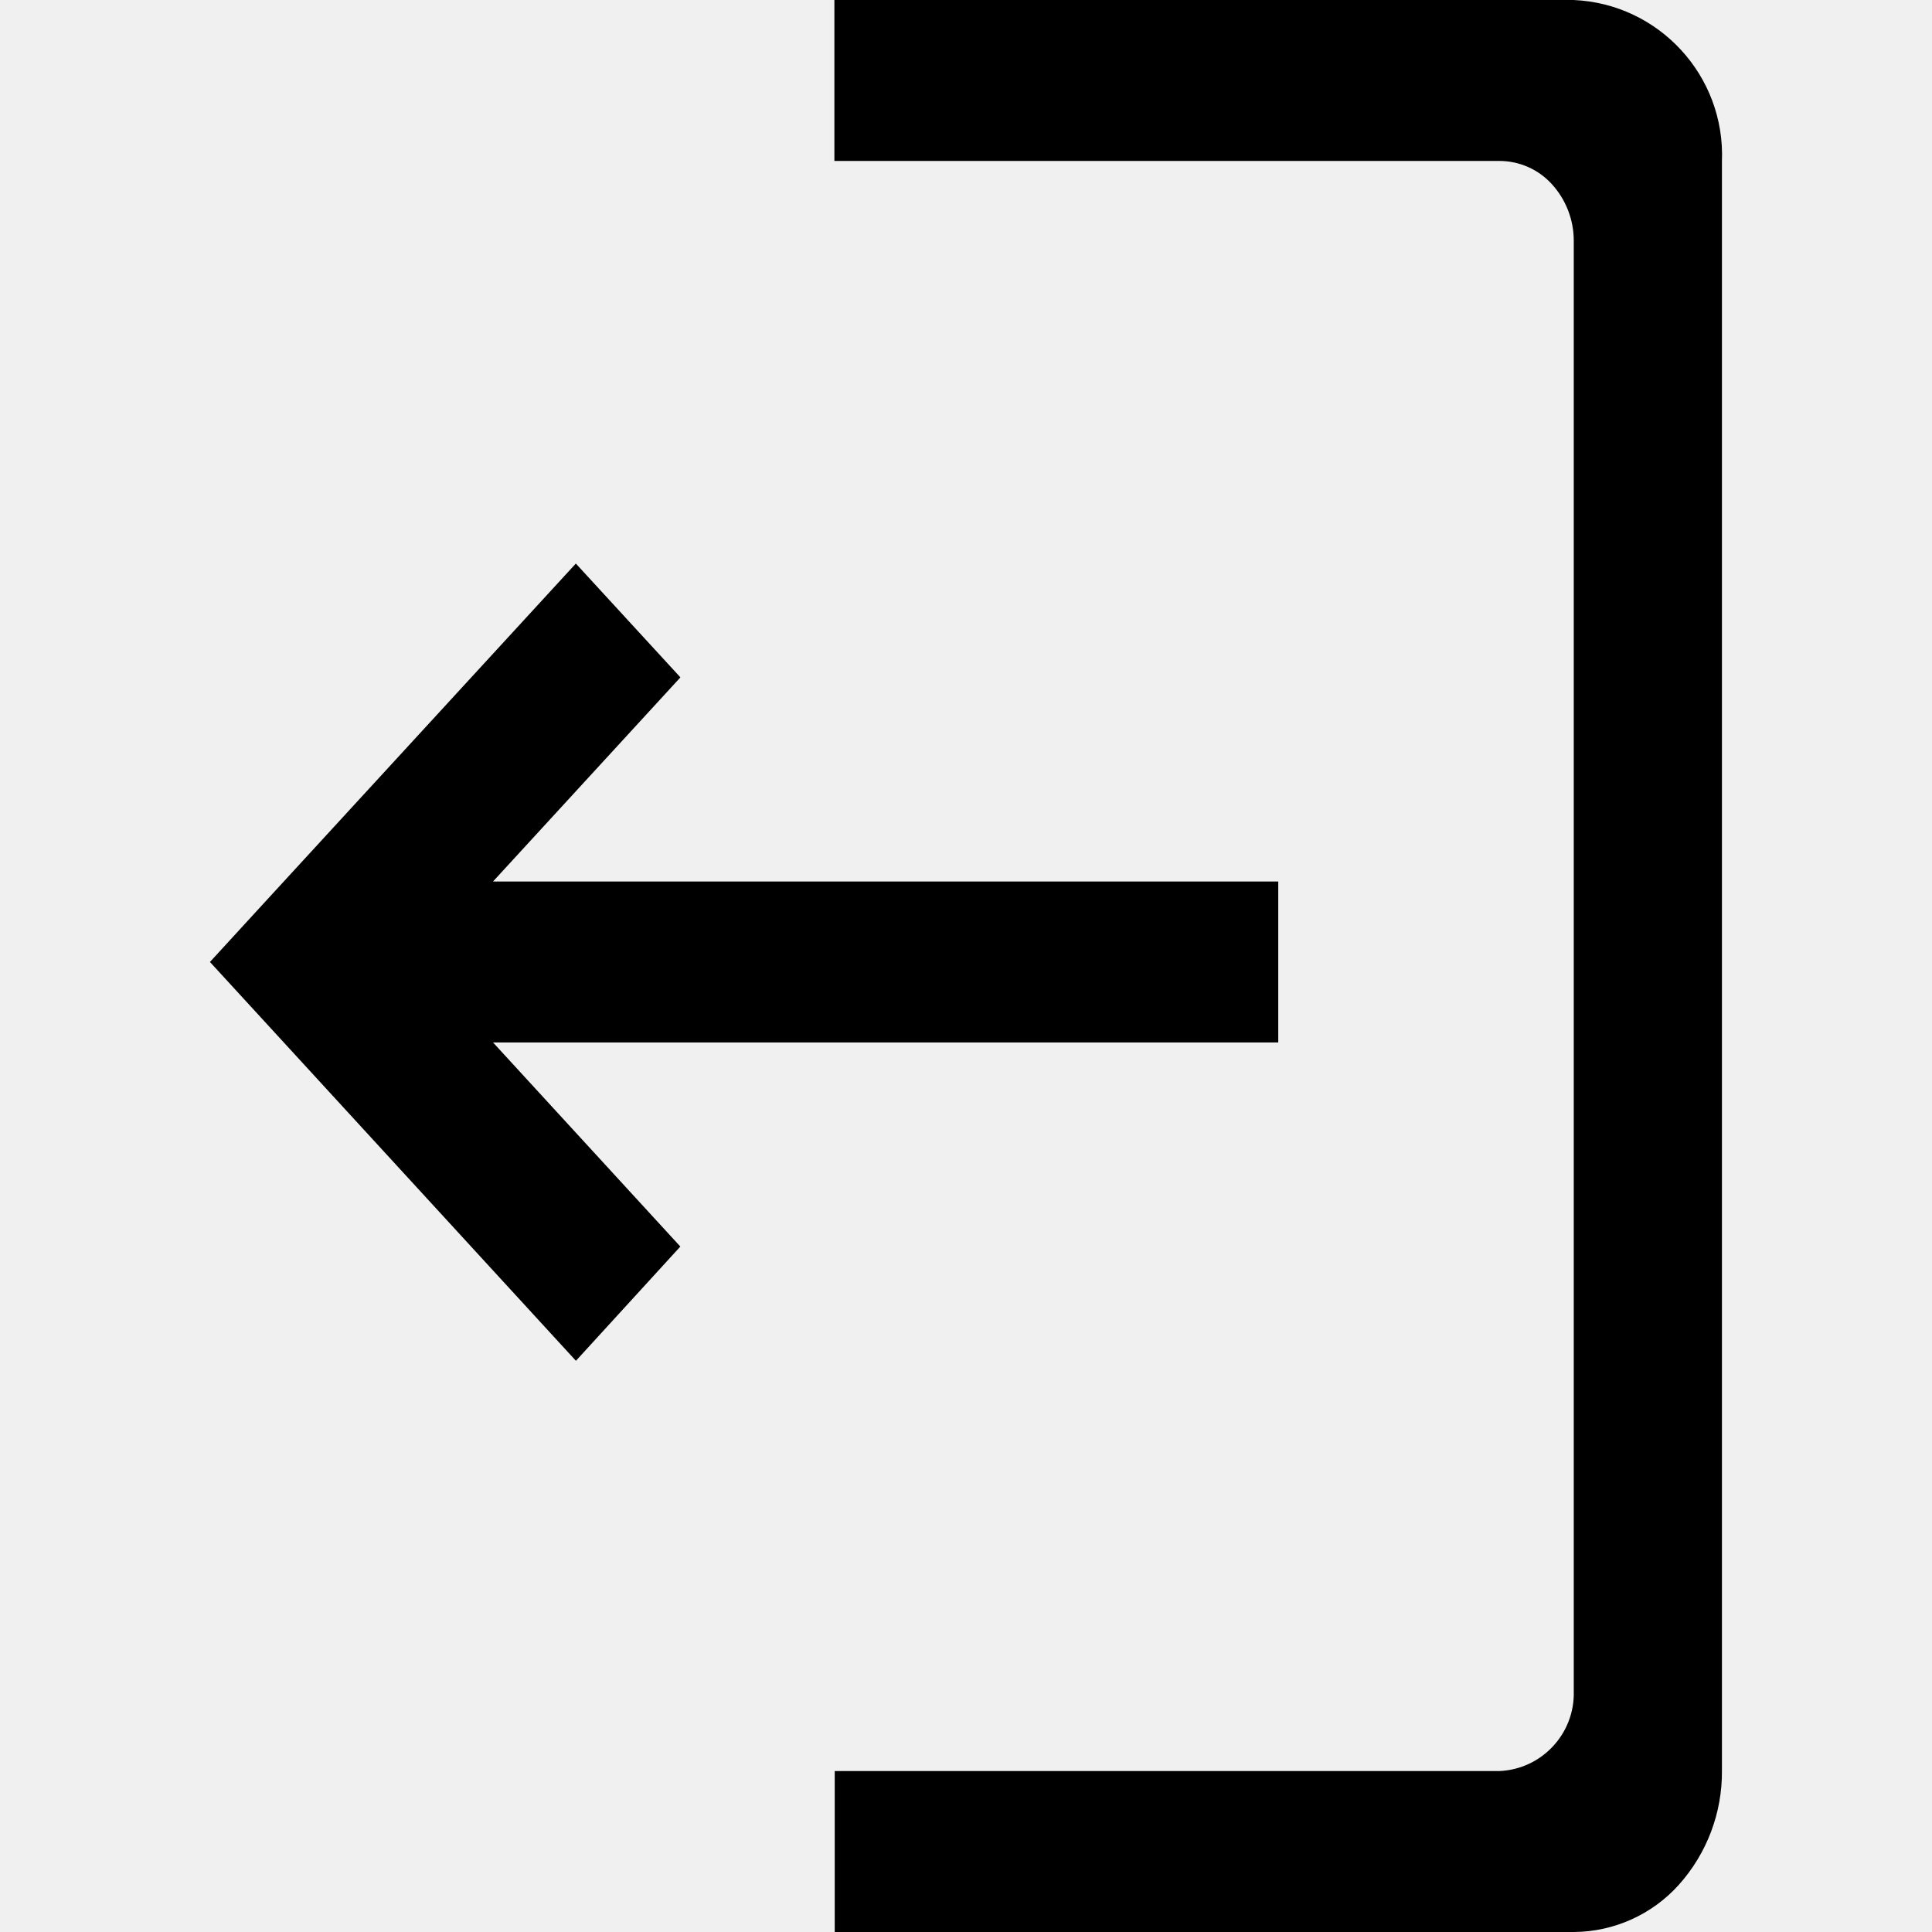
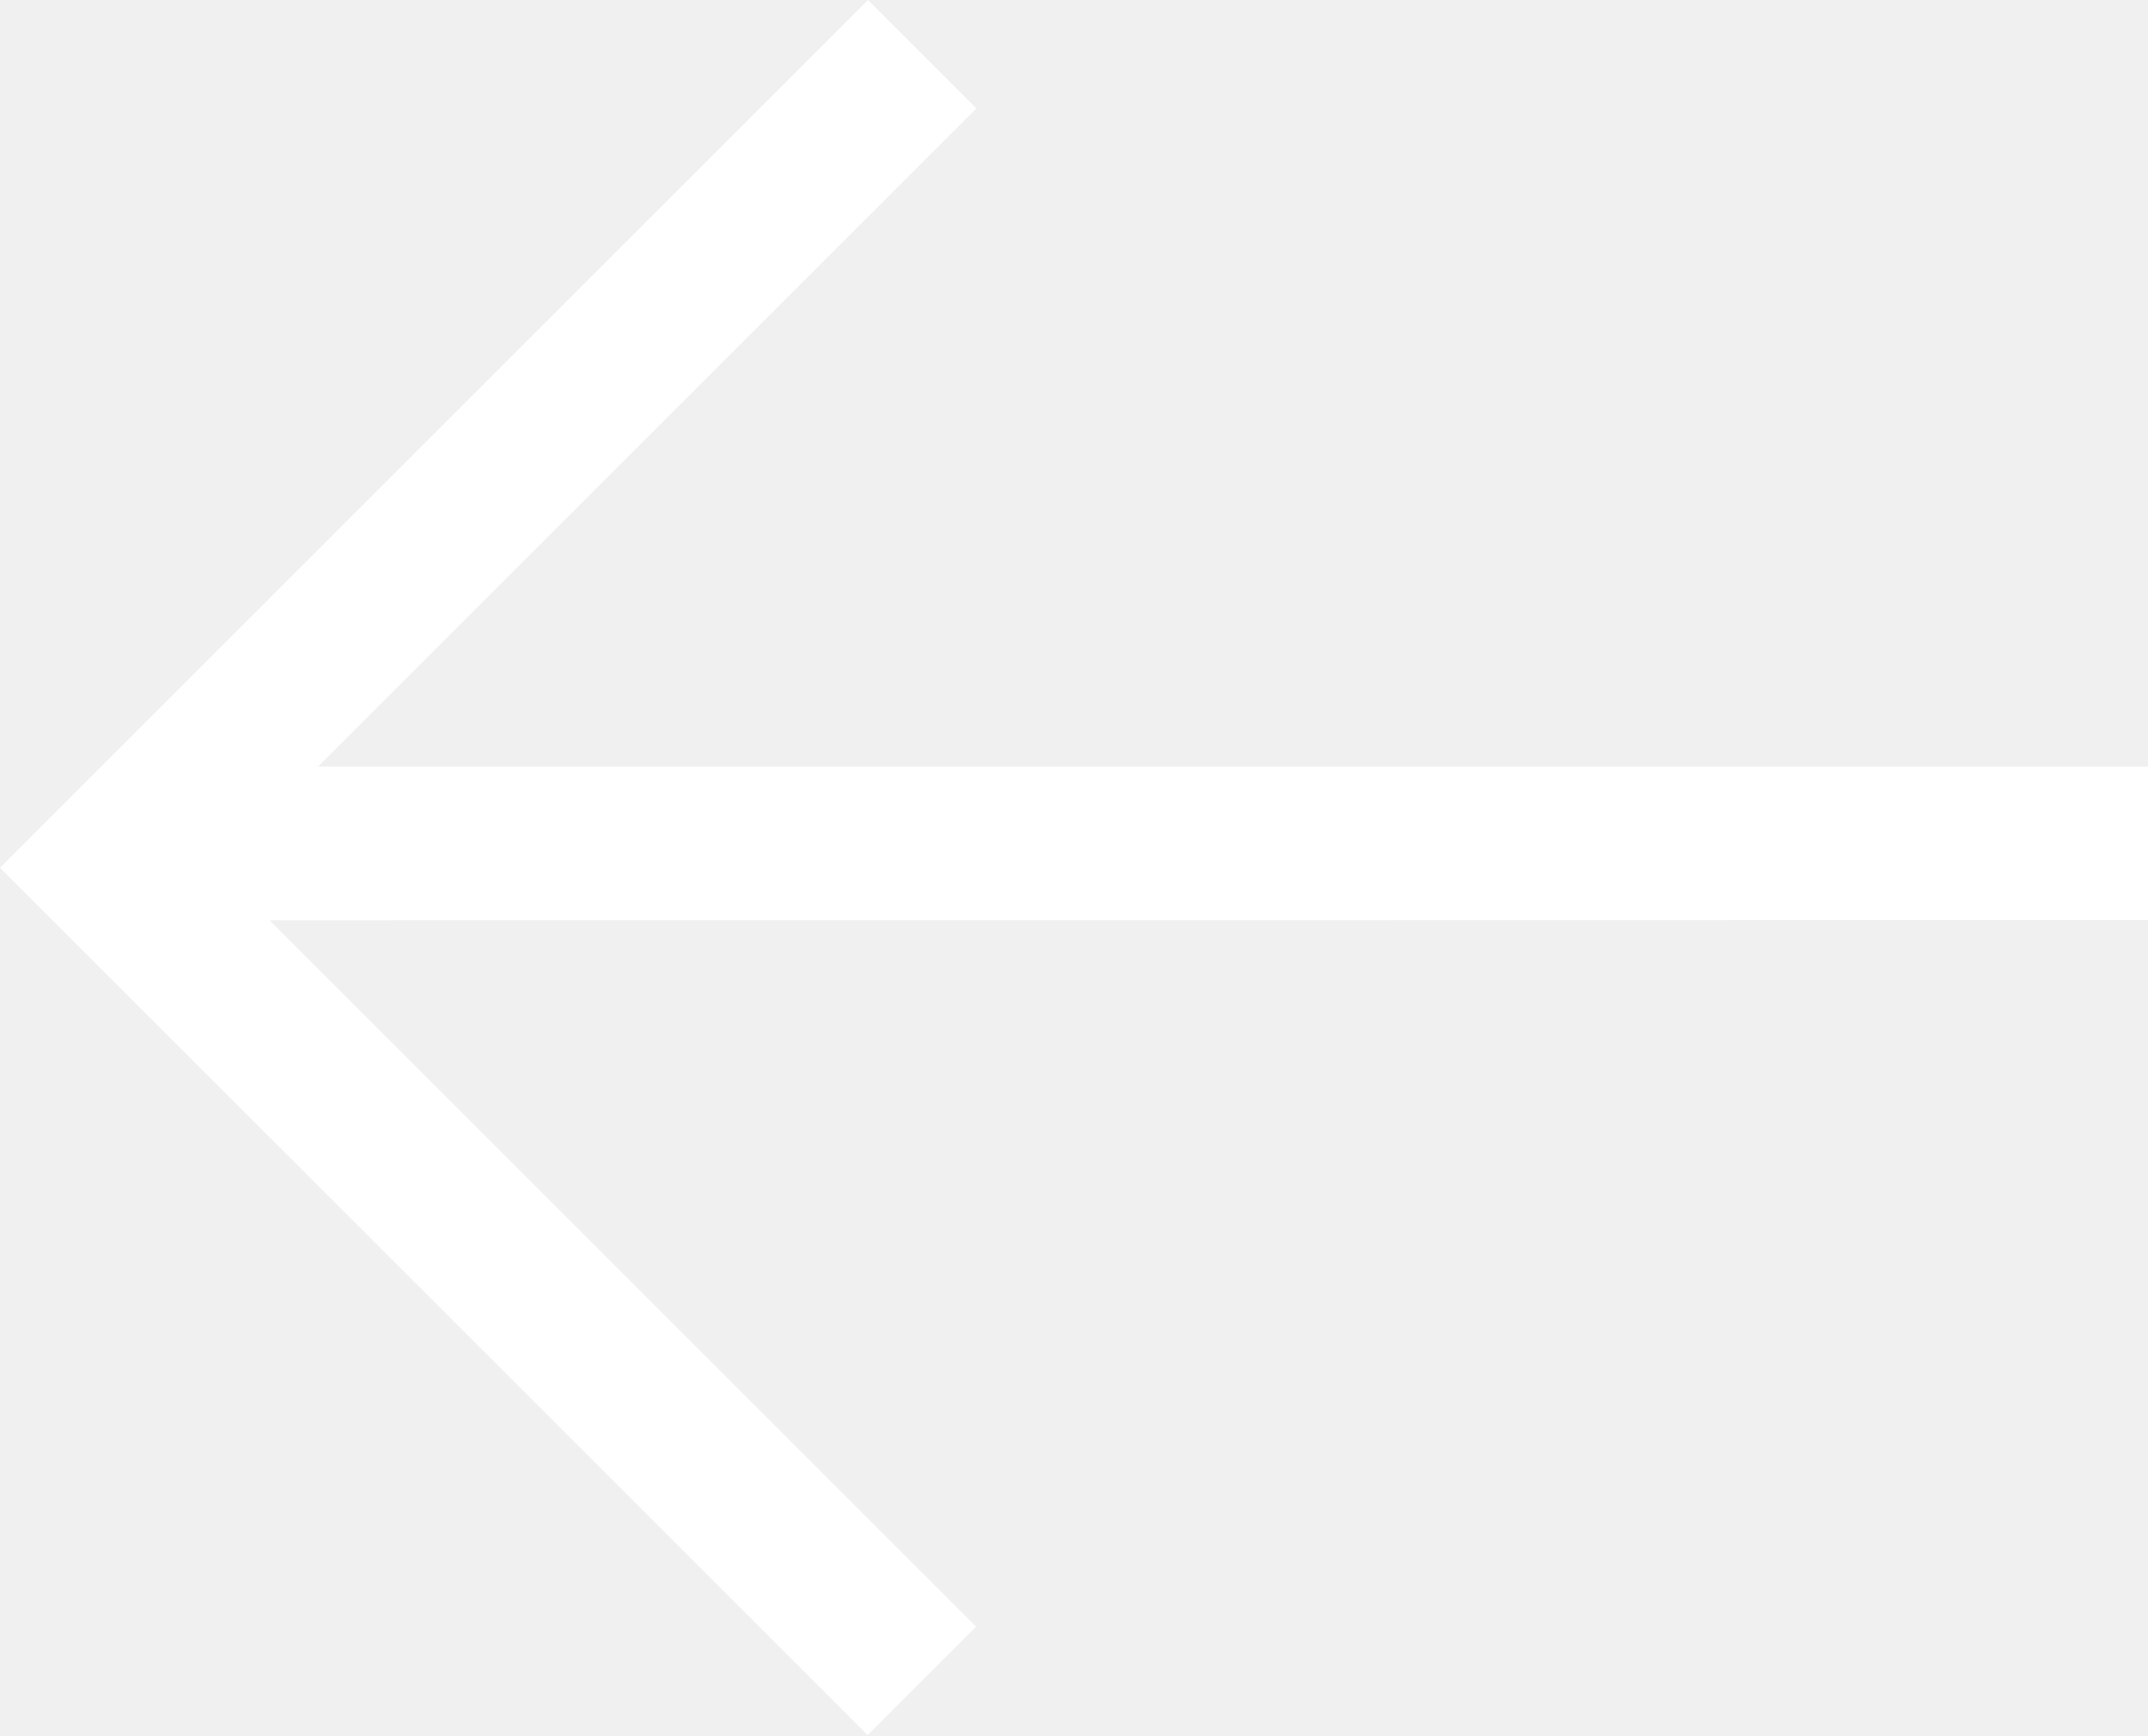
- <svg xmlns="http://www.w3.org/2000/svg" t="1672194533197" class="icon" viewBox="0 0 1024 1024" version="1.1" p-id="3419" width="200" height="200">
-   <path d="M261.31 467.211l99.327-108.188-55.43-60.327L138.92 479.722l-27.648 30.141 193.981 211.39 55.34-60.55-99.283-108.188H677.5V467.21h-416.19zM442.423 1024h391.791a75.42 75.42 0 0 0 55.608-25.021 89.533 89.533 0 0 0 22.84-60.55V85.526A82.276 82.276 0 0 0 834.036 0H442.246v85.304H794.68a37.576 37.576 0 0 1 27.781 12.243 44.522 44.522 0 0 1 11.665 30.052v768.757a41.227 41.227 0 0 1-39.446 42.34H442.424V1024z m0 0" p-id="3420" />
+ <svg xmlns="http://www.w3.org/2000/svg" width="26.755" height="21.622" viewBox="0 0 26.755 21.622">
+   <path id="返回" d="M3.358,84.609l8.8,8.8-1.351,1.351L0,83.954,10.811,73.143l1.351,1.351-8.2,8.2h22.8v1.911Z" transform="translate(0 -73.143)" fill="#fff" />
</svg>
